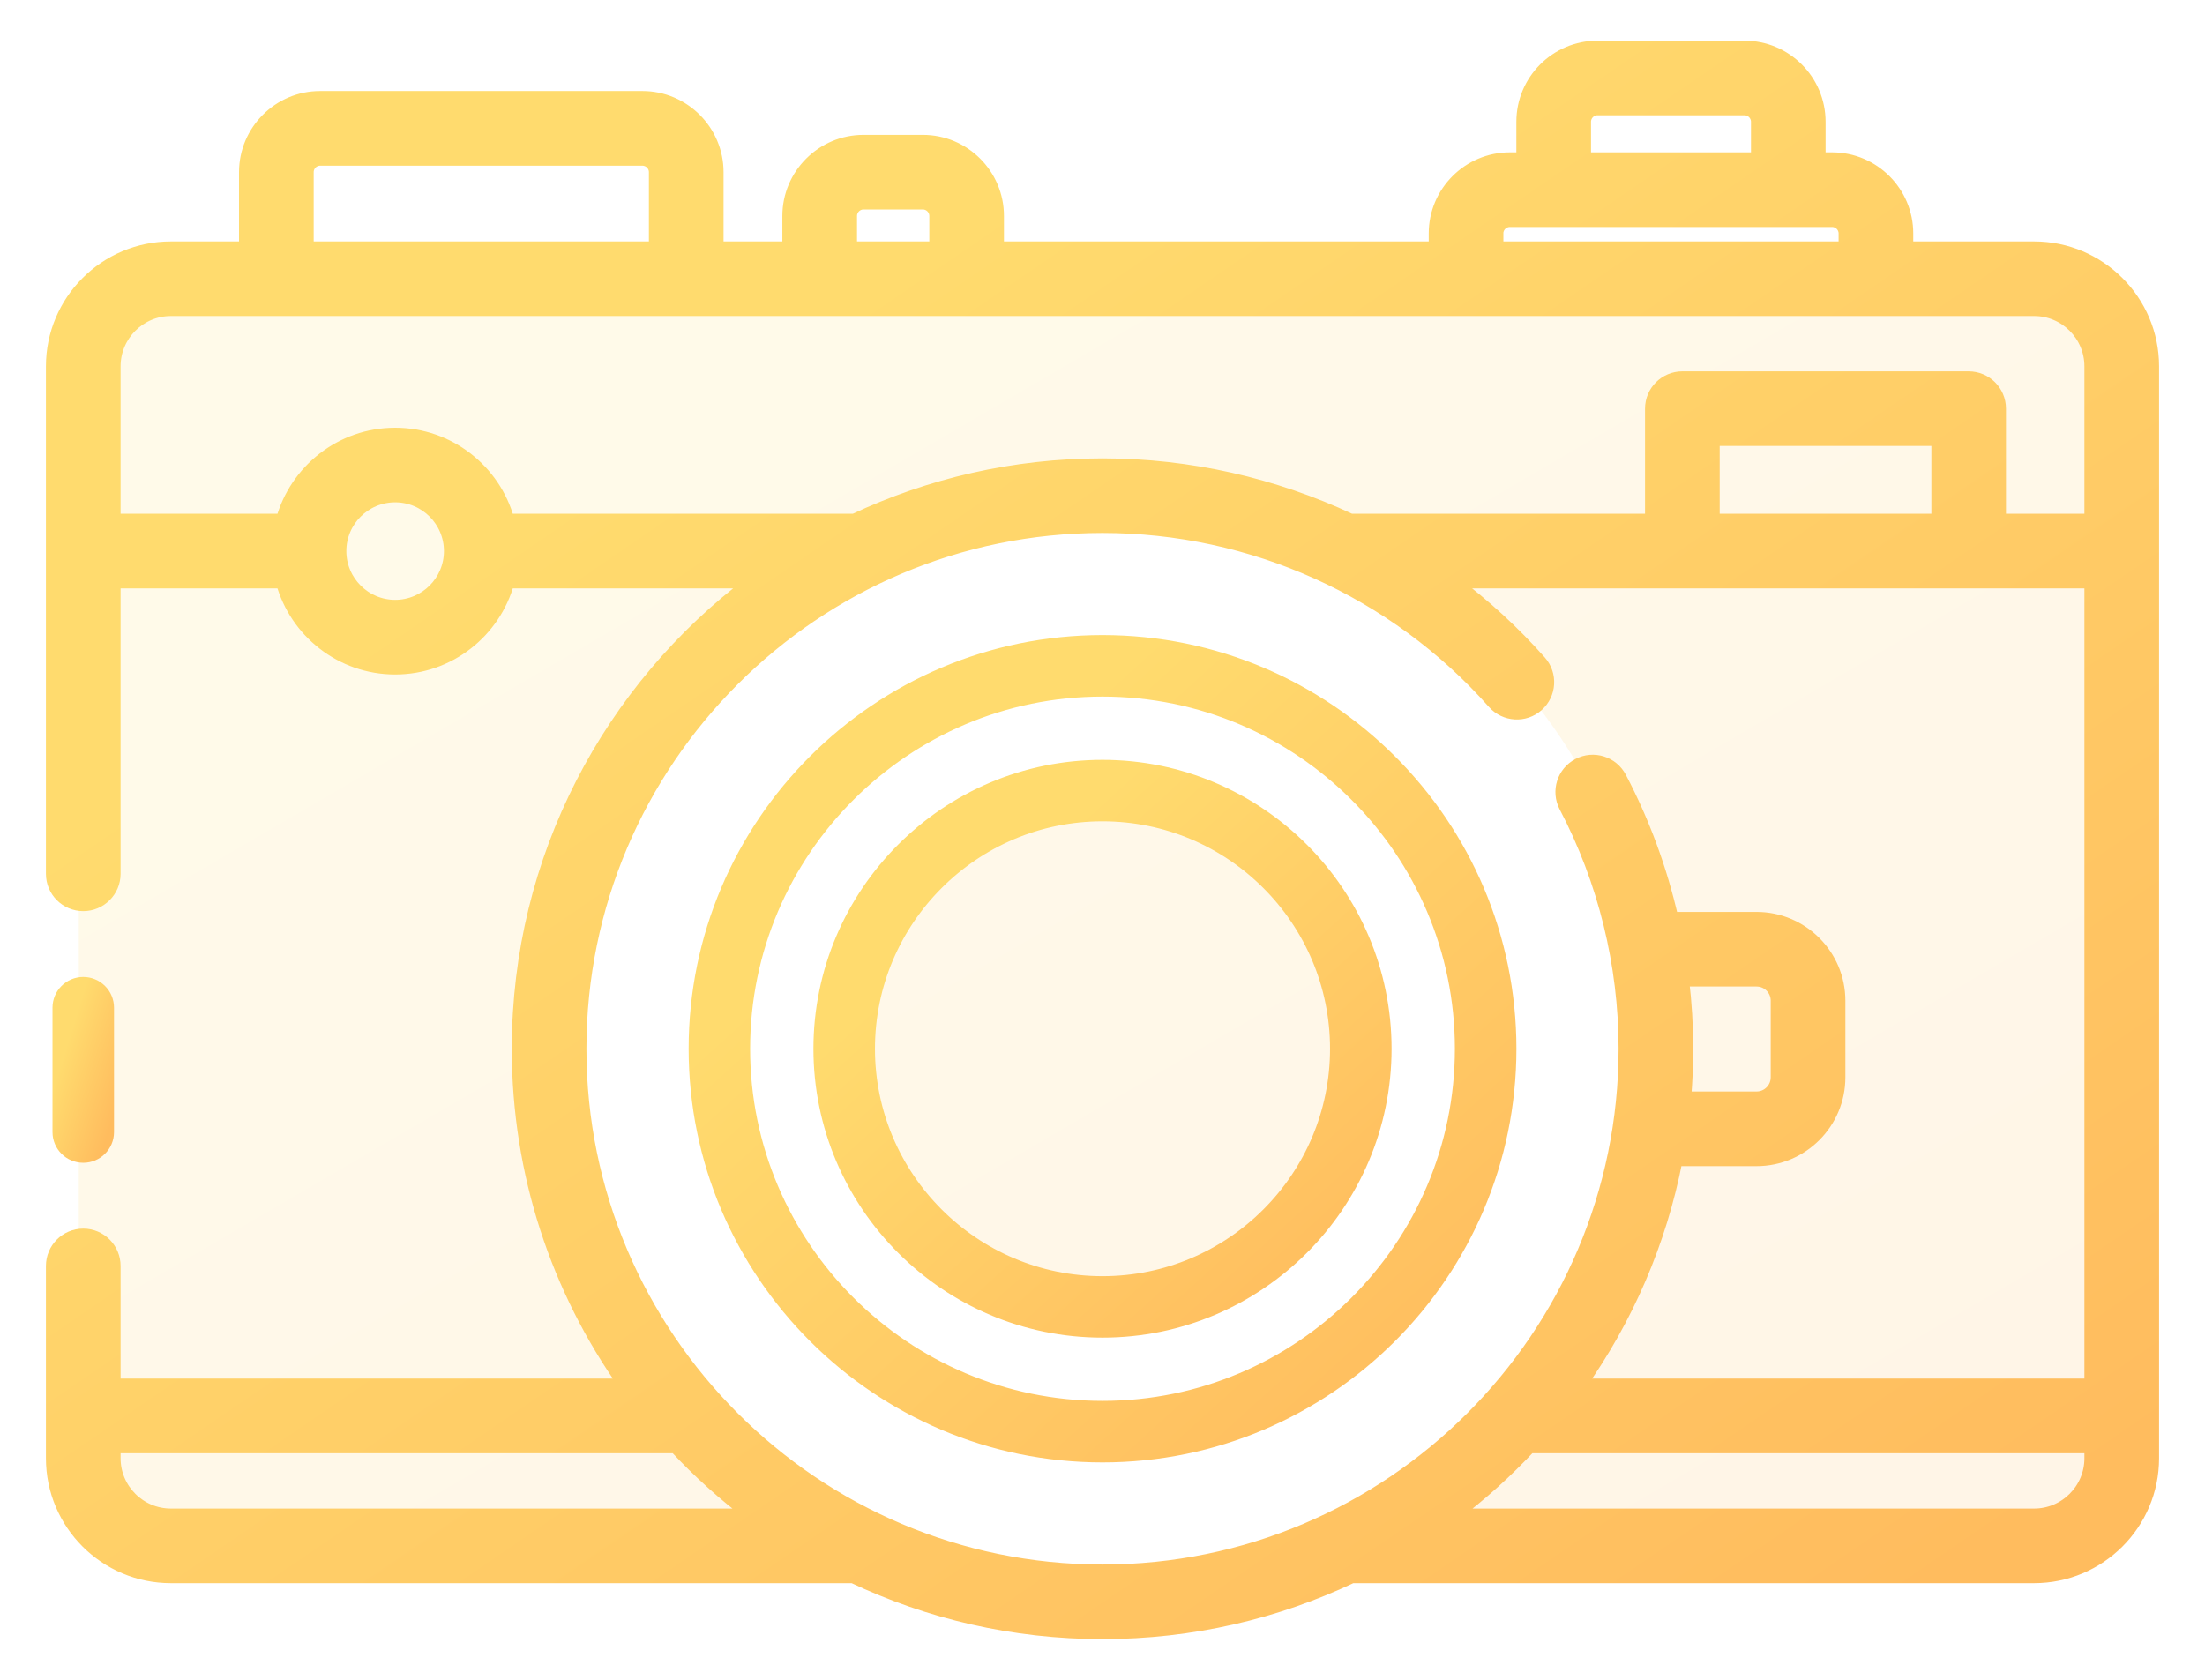
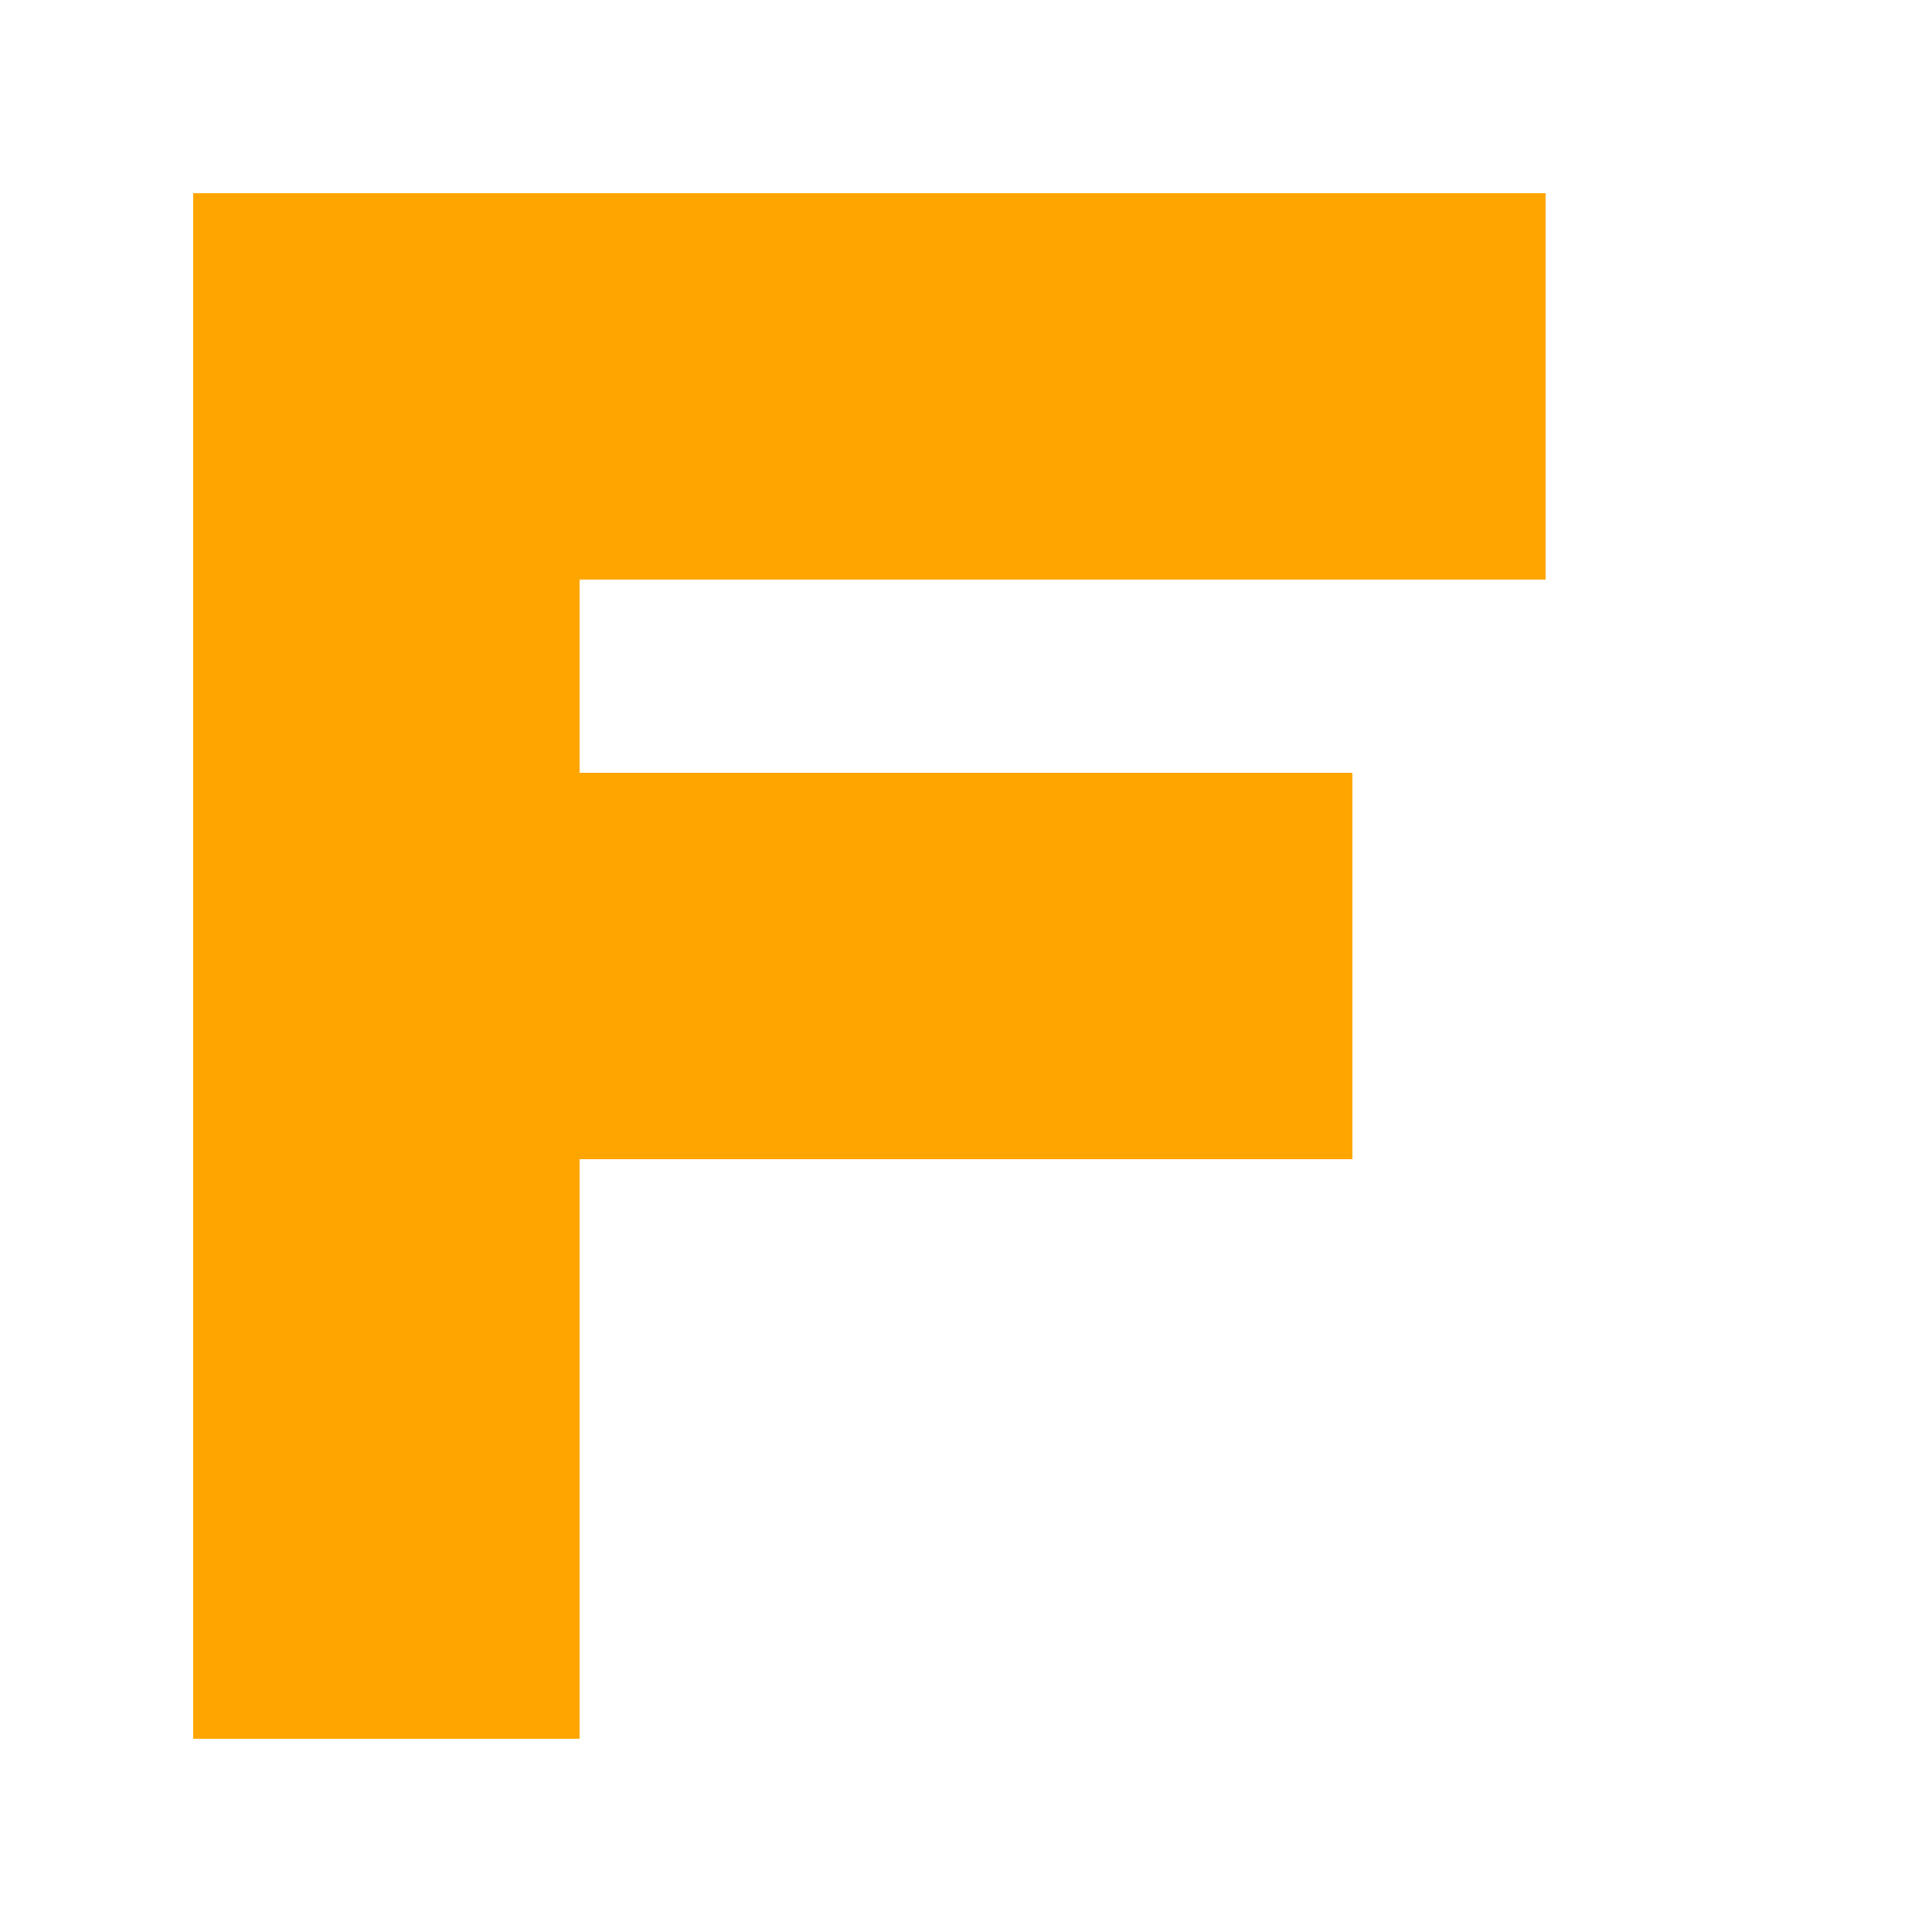
- <svg xmlns="http://www.w3.org/2000/svg" width="42" height="32" viewBox="0 0 42 32" fill="none">
-   <path opacity="0.15" fill-rule="evenodd" clip-rule="evenodd" d="M1.5 6.898C1.5 5.794 2.395 4.898 3.5 4.898H38.3C39.405 4.898 40.3 5.794 40.3 6.898V27.887C40.3 28.992 39.405 29.887 38.3 29.887H24.211C28.439 28.531 31.5 24.569 31.5 19.892C31.5 14.095 26.799 9.396 21 9.396C15.201 9.396 10.5 14.095 10.5 19.892C10.5 24.569 13.561 28.531 17.789 29.887H3.5C2.395 29.887 1.5 28.992 1.5 27.887V6.898ZM21 24.889C23.761 24.889 26 22.652 26 19.892C26 17.131 23.761 14.894 21 14.894C18.239 14.894 16 17.131 16 19.892C16 22.652 18.239 24.889 21 24.889Z" fill="url(#paint0_linear)" />
-   <path d="M2.047 21.566C2.047 21.82 1.84 22.026 1.586 22.026C1.331 22.026 1.125 21.82 1.125 21.566V19.197C1.125 18.942 1.331 18.736 1.586 18.736C1.84 18.736 2.047 18.942 2.047 19.197V21.566Z" fill="url(#paint1_linear)" stroke="url(#paint2_linear)" stroke-width="0.25" />
-   <path d="M38.745 4.724H36.318V4.447C36.318 3.665 35.681 3.027 34.897 3.027H34.648V2.32C34.648 1.537 34.011 0.9 33.228 0.9H30.428C29.645 0.9 29.008 1.537 29.008 2.32V3.027H28.759C27.976 3.027 27.339 3.664 27.339 4.447V4.724H18.998V4.114C18.998 3.331 18.361 2.694 17.578 2.694H16.448C15.665 2.694 15.027 3.331 15.027 4.114V4.724H13.657V3.279C13.657 2.497 13.019 1.859 12.236 1.859H6.098C5.315 1.859 4.678 2.497 4.678 3.279V4.724H3.255C2.012 4.724 1 5.735 1 6.978V16.646C1 16.97 1.262 17.232 1.586 17.232C1.909 17.232 2.172 16.97 2.172 16.646V11.084H5.379C5.637 12.028 6.502 12.724 7.527 12.724C8.552 12.724 9.416 12.028 9.674 11.084H14.328C11.625 13.115 9.873 16.346 9.873 19.978C9.873 22.363 10.628 24.575 11.912 26.387H2.172V24.116C2.172 23.793 1.909 23.53 1.586 23.53C1.262 23.53 1 23.793 1 24.116V27.78C1 29.023 2.012 30.034 3.255 30.034H16.249C17.691 30.717 19.301 31.1 21 31.1C22.699 31.1 24.31 30.717 25.752 30.033C25.757 30.033 25.761 30.034 25.766 30.034H38.745C39.988 30.034 41 29.023 41 27.78V6.978C41 5.735 39.988 4.724 38.745 4.724ZM30.18 2.32C30.18 2.183 30.291 2.071 30.429 2.071H33.228C33.365 2.071 33.477 2.183 33.477 2.32V3.027H30.18V2.32H30.18ZM28.51 4.447C28.51 4.31 28.622 4.199 28.759 4.199H34.897C35.034 4.199 35.146 4.31 35.146 4.447V4.724H28.511V4.447H28.51ZM16.199 4.114C16.199 3.977 16.311 3.865 16.448 3.865H17.578C17.715 3.865 17.826 3.977 17.826 4.114V4.724H16.199V4.114ZM5.85 3.279C5.85 3.142 5.961 3.031 6.098 3.031H12.236C12.373 3.031 12.485 3.142 12.485 3.279V4.724H5.85V3.279ZM7.527 11.552C6.945 11.552 6.472 11.079 6.472 10.498C6.472 9.917 6.945 9.444 7.527 9.444C8.108 9.444 8.581 9.917 8.581 10.498C8.581 11.079 8.108 11.552 7.527 11.552ZM9.674 9.912C9.416 8.969 8.552 8.273 7.527 8.273C6.501 8.273 5.637 8.969 5.379 9.912H2.172V6.978C2.172 6.381 2.658 5.895 3.255 5.895H38.745C39.342 5.895 39.828 6.381 39.828 6.978V9.912H38.084V7.784C38.084 7.461 37.822 7.199 37.498 7.199H32.045C31.722 7.199 31.459 7.461 31.459 7.784V9.912H25.727C24.263 9.226 22.651 8.857 21 8.857C19.31 8.857 17.707 9.236 16.271 9.912H9.674ZM32.631 9.912V8.37H36.913V9.912H32.631ZM3.255 28.863C2.658 28.863 2.172 28.377 2.172 27.78V27.559H12.867C13.31 28.034 13.794 28.471 14.314 28.863H3.255ZM11.045 19.979C11.045 14.492 15.511 10.028 21 10.028C23.847 10.028 26.564 11.251 28.454 13.384C28.669 13.626 29.039 13.649 29.281 13.434C29.523 13.219 29.546 12.849 29.331 12.607C28.828 12.04 28.273 11.531 27.676 11.084H39.828V26.387H30.088C30.983 25.123 31.62 23.665 31.925 22.09H33.458C34.322 22.09 35.025 21.387 35.025 20.523V19.064C35.025 18.2 34.322 17.497 33.458 17.497H31.845C31.632 16.565 31.301 15.661 30.857 14.816C30.706 14.53 30.352 14.419 30.066 14.57C29.779 14.72 29.669 15.074 29.819 15.361C30.562 16.775 30.955 18.372 30.955 19.979C30.955 25.465 26.489 29.929 21 29.929C15.511 29.929 11.045 25.465 11.045 19.979ZM32.048 18.668H33.458C33.676 18.668 33.853 18.845 33.853 19.063V20.523C33.853 20.741 33.676 20.918 33.458 20.918H32.087C32.113 20.608 32.127 20.295 32.127 19.978C32.127 19.54 32.1 19.102 32.048 18.668ZM38.745 28.863H27.686C28.206 28.471 28.69 28.034 29.134 27.559H39.828V27.78C39.828 28.377 39.342 28.863 38.745 28.863Z" fill="url(#paint3_linear)" stroke="url(#paint4_linear)" stroke-width="0.25" />
-   <path d="M13.242 19.979C13.242 15.702 16.722 12.223 21 12.223C25.278 12.223 28.759 15.702 28.759 19.979C28.759 24.255 25.278 27.734 21 27.734C16.722 27.734 13.242 24.255 13.242 19.979ZM14.163 19.979C14.163 23.747 17.23 26.812 21 26.812C24.77 26.812 27.837 23.747 27.837 19.979C27.837 16.21 24.77 13.145 21 13.145C17.23 13.145 14.163 16.21 14.163 19.979Z" fill="url(#paint5_linear)" stroke="url(#paint6_linear)" stroke-width="0.25" />
-   <path d="M15.619 19.979C15.619 17.013 18.033 14.6 21 14.6C23.967 14.6 26.381 17.013 26.381 19.979C26.381 22.944 23.967 25.357 21 25.357C18.033 25.357 15.619 22.944 15.619 19.979ZM16.541 19.979C16.541 22.436 18.541 24.436 21 24.436C23.459 24.436 25.459 22.436 25.459 19.979C25.459 17.52 23.459 15.521 21 15.521C18.541 15.521 16.541 17.52 16.541 19.979Z" fill="url(#paint7_linear)" stroke="url(#paint8_linear)" stroke-width="0.25" />
-   <defs>
-     <linearGradient id="paint0_linear" x1="3.699" y1="4.898" x2="22.569" y2="37.252" gradientUnits="userSpaceOnUse">
-       <stop offset="0.259" stop-color="#FFDB6E" />
-       <stop offset="1" stop-color="#FFBC5E" />
-     </linearGradient>
-     <linearGradient id="paint1_linear" x1="1.177" y1="18.736" x2="2.789" y2="19.235" gradientUnits="userSpaceOnUse">
-       <stop offset="0.259" stop-color="#FFDB6E" />
-       <stop offset="1" stop-color="#FFBC5E" />
-     </linearGradient>
-     <linearGradient id="paint2_linear" x1="1.177" y1="18.736" x2="2.789" y2="19.235" gradientUnits="userSpaceOnUse">
-       <stop offset="0.259" stop-color="#FFDB6E" />
-       <stop offset="1" stop-color="#FFBC5E" />
-     </linearGradient>
-     <linearGradient id="paint3_linear" x1="3.267" y1="0.9" x2="27.682" y2="36.609" gradientUnits="userSpaceOnUse">
-       <stop offset="0.259" stop-color="#FFDB6E" />
-       <stop offset="1" stop-color="#FFBC5E" />
-     </linearGradient>
-     <linearGradient id="paint4_linear" x1="3.267" y1="0.9" x2="27.682" y2="36.609" gradientUnits="userSpaceOnUse">
-       <stop offset="0.259" stop-color="#FFDB6E" />
-       <stop offset="1" stop-color="#FFBC5E" />
-     </linearGradient>
-     <linearGradient id="paint5_linear" x1="14.121" y1="12.223" x2="27.511" y2="27.015" gradientUnits="userSpaceOnUse">
-       <stop offset="0.259" stop-color="#FFDB6E" />
-       <stop offset="1" stop-color="#FFBC5E" />
-     </linearGradient>
-     <linearGradient id="paint6_linear" x1="14.121" y1="12.223" x2="27.511" y2="27.015" gradientUnits="userSpaceOnUse">
-       <stop offset="0.259" stop-color="#FFDB6E" />
-       <stop offset="1" stop-color="#FFBC5E" />
-     </linearGradient>
-     <linearGradient id="paint7_linear" x1="16.229" y1="14.6" x2="25.516" y2="24.859" gradientUnits="userSpaceOnUse">
-       <stop offset="0.259" stop-color="#FFDB6E" />
-       <stop offset="1" stop-color="#FFBC5E" />
-     </linearGradient>
-     <linearGradient id="paint8_linear" x1="16.229" y1="14.6" x2="25.516" y2="24.859" gradientUnits="userSpaceOnUse">
-       <stop offset="0.259" stop-color="#FFDB6E" />
-       <stop offset="1" stop-color="#FFBC5E" />
-     </linearGradient>
-   </defs>
+ <svg xmlns="http://www.w3.org/2000/svg" width="100" height="100" viewBox="0 0 100 100">
+   <rect x="10" y="10" width="20" height="80" fill="orange" />
+   <rect x="30" y="10" width="50" height="20" fill="orange" />
+   <rect x="30" y="40" width="40" height="20" fill="orange" />
</svg>
